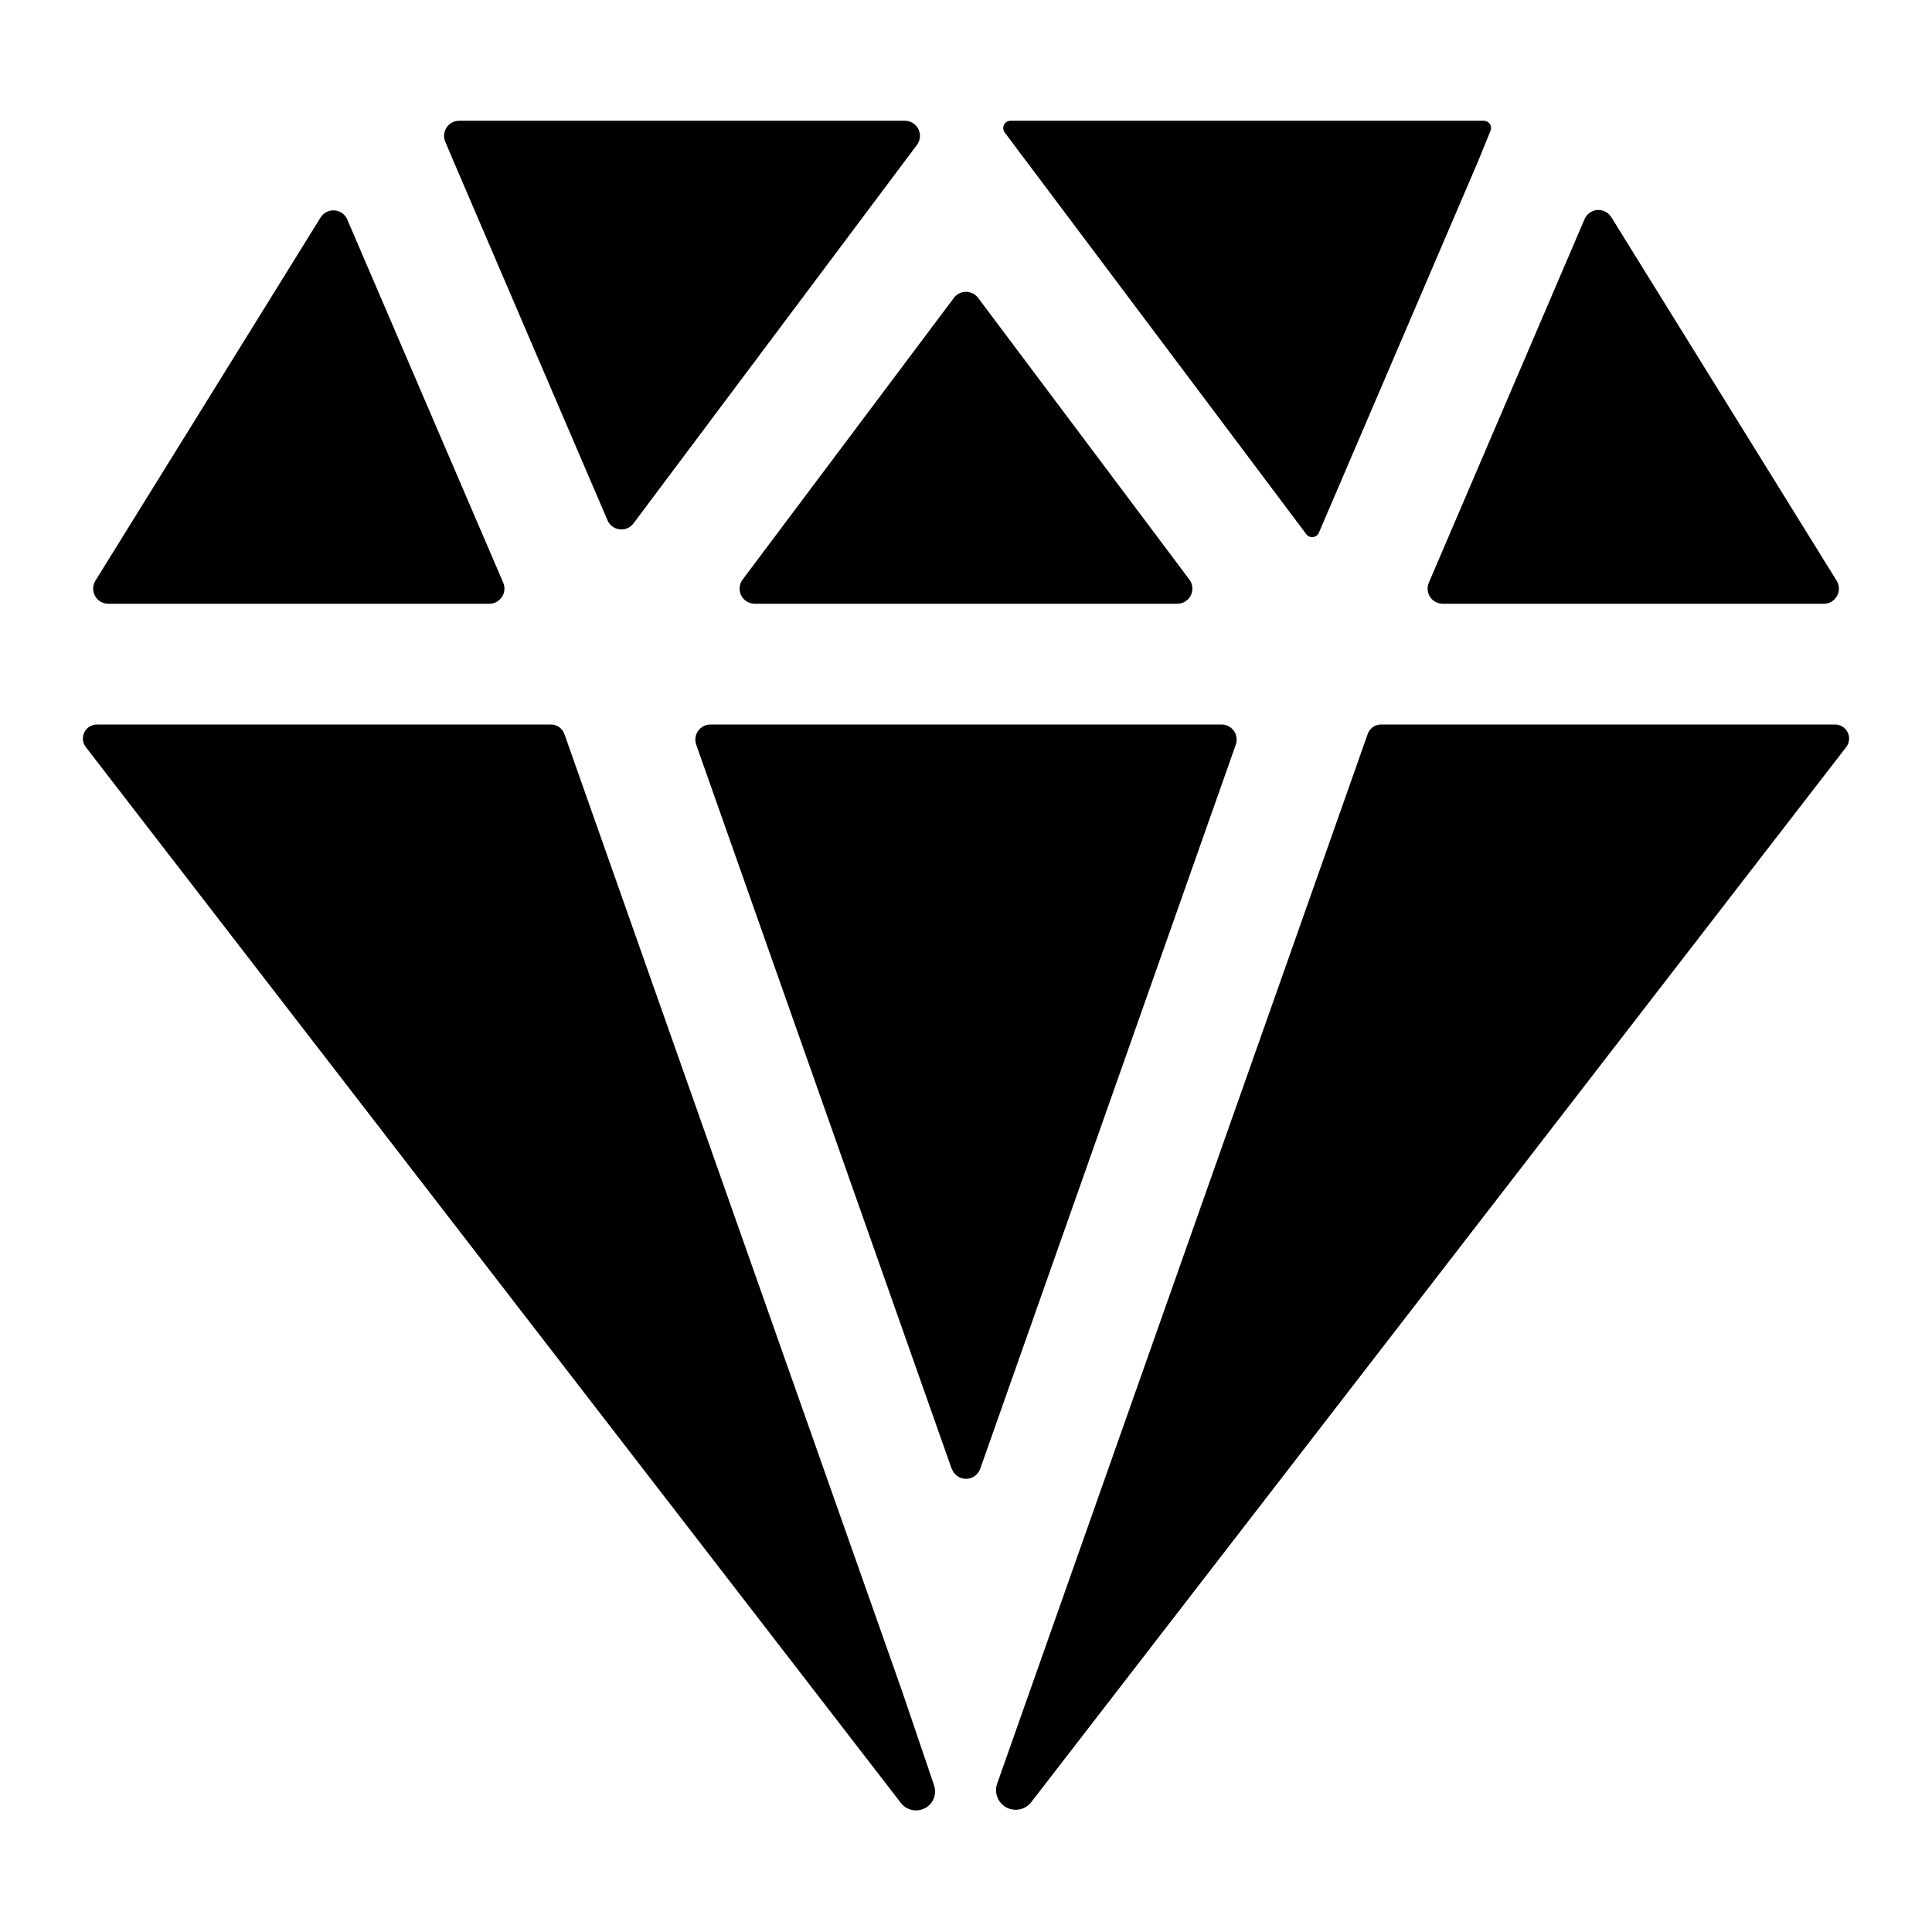
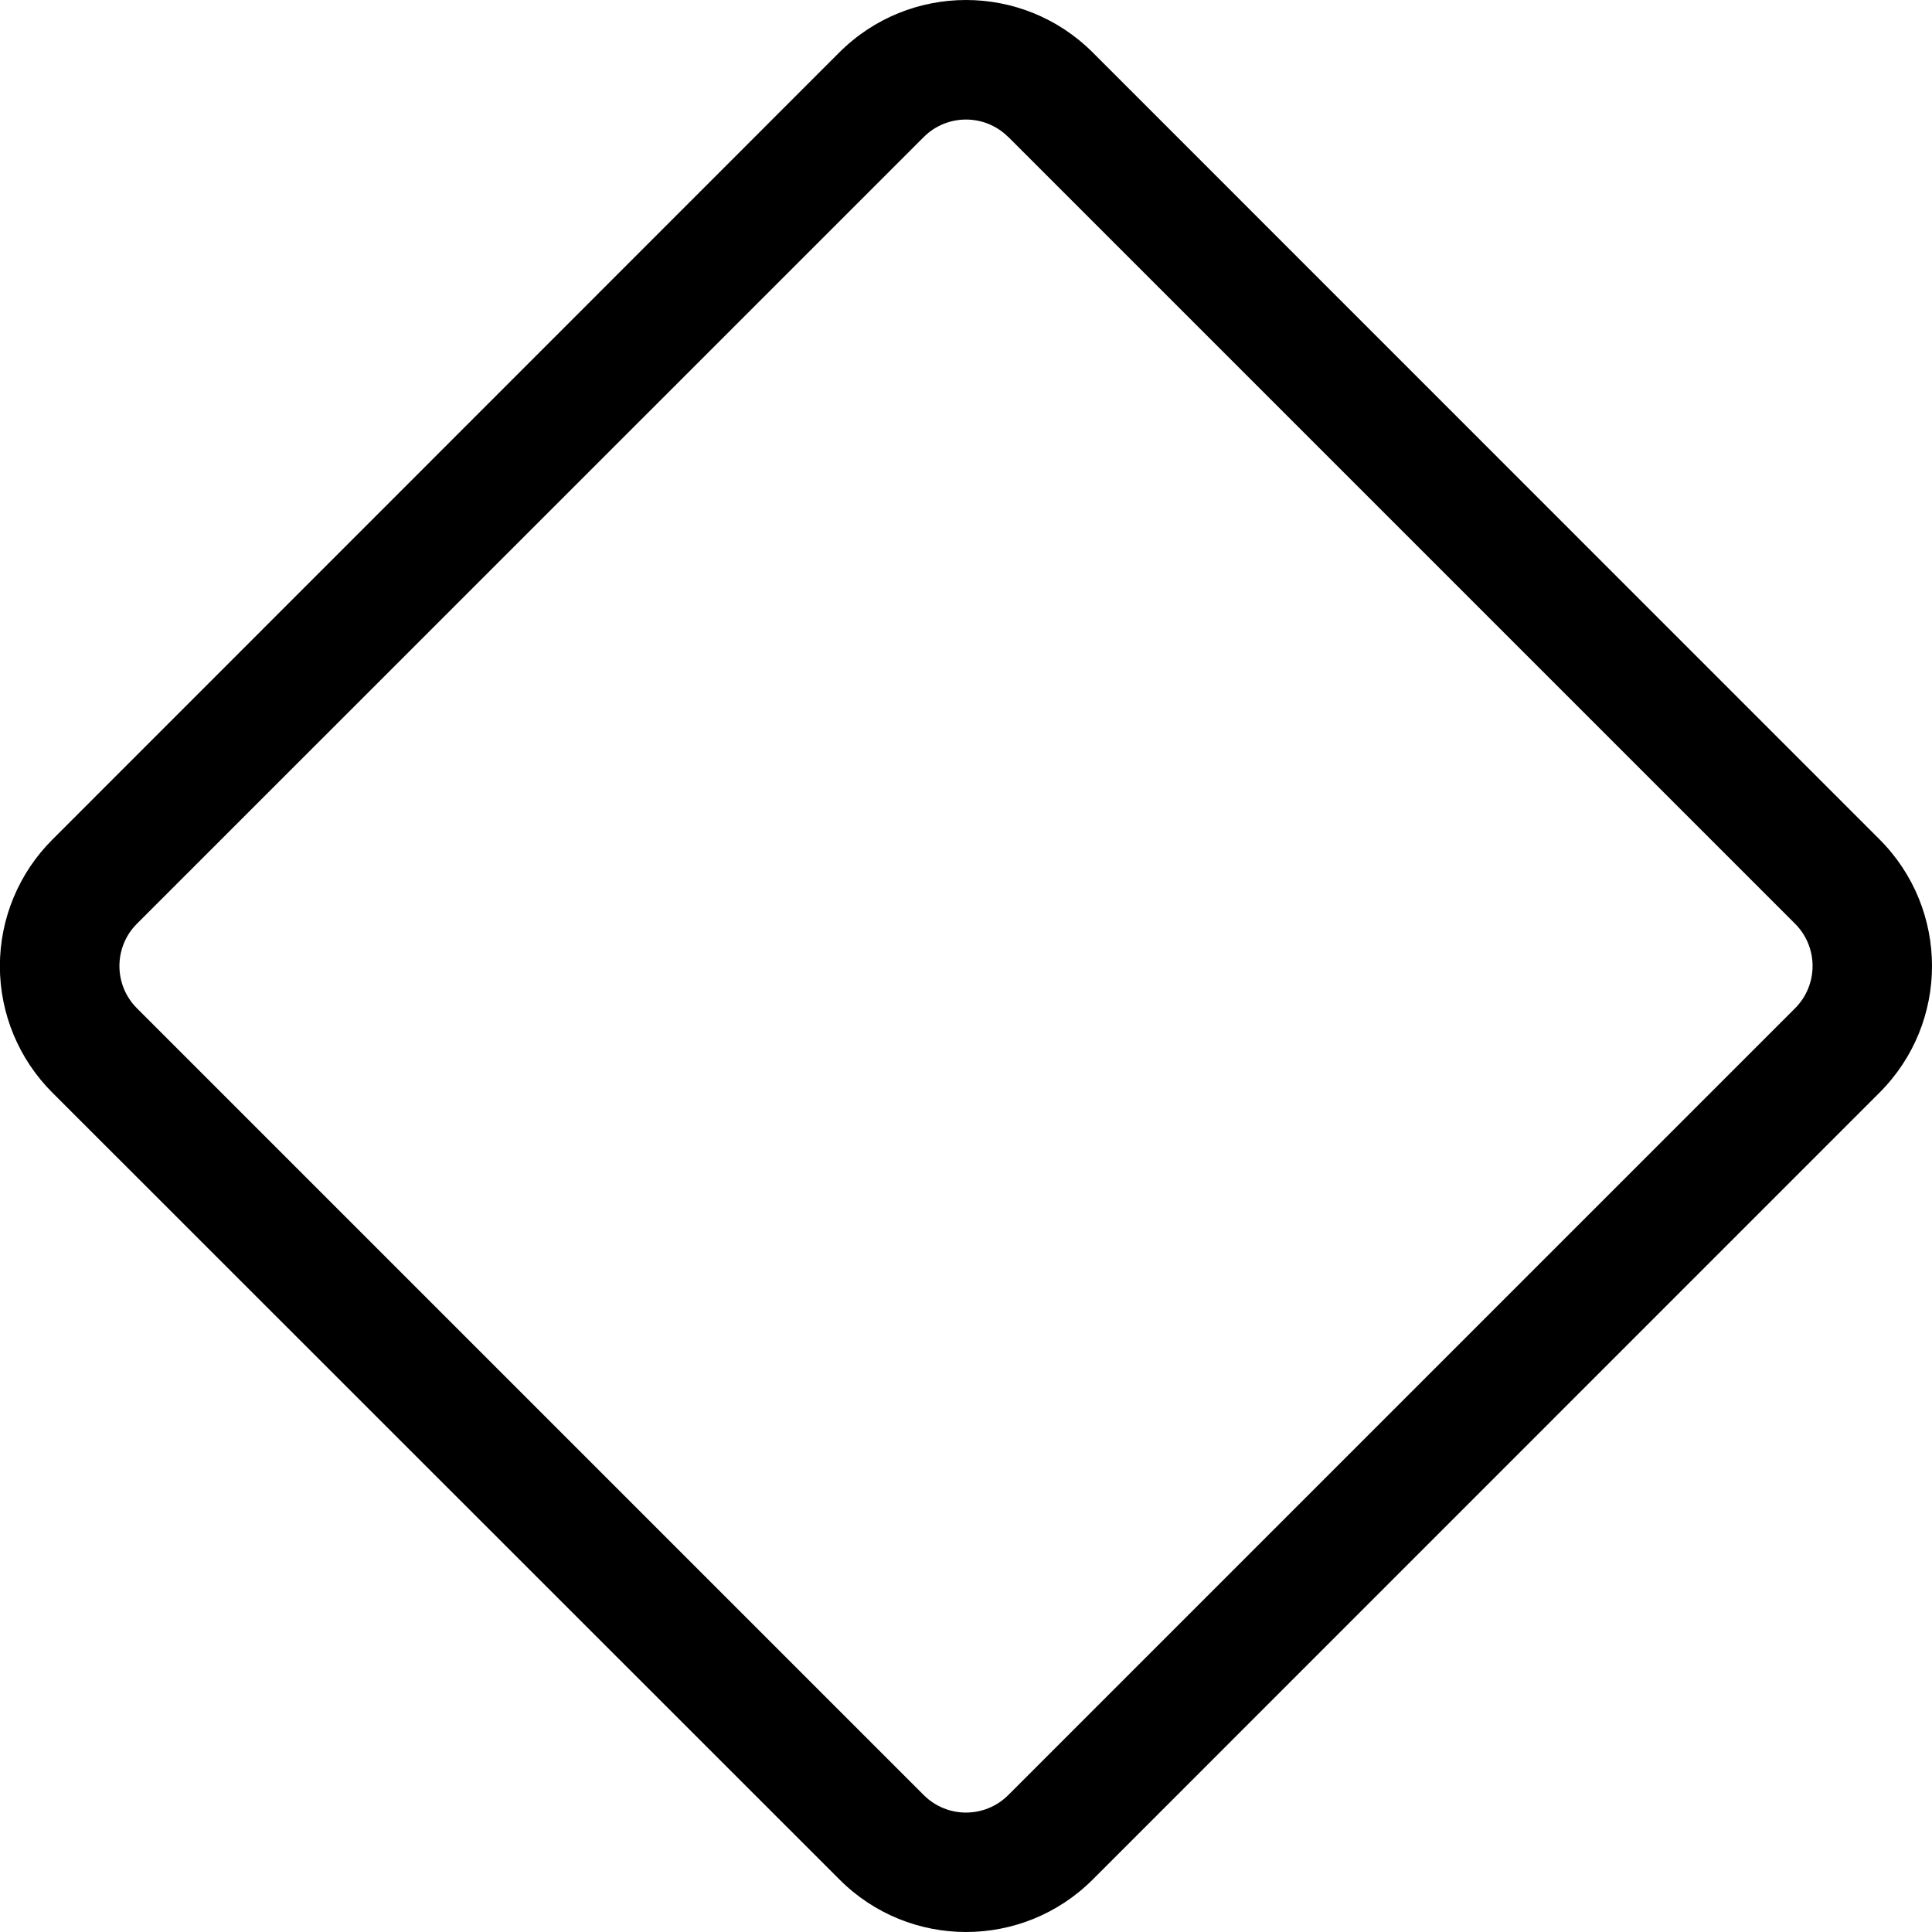
- <svg xmlns="http://www.w3.org/2000/svg" id="icons" viewBox="0 0 512 512">
-   <path d="M121.72,32A4,4,0,0,0,118,37.56l2.3,5.43L161,137.89a4,4,0,0,0,6.88.82L243,38.4a4,4,0,0,0-3.2-6.4Z" />
-   <path d="M419.93,58.06l-41.28,96.37a4,4,0,0,0,3.68,5.57h101a4,4,0,0,0,3.4-6.11L427,57.53A4,4,0,0,0,419.93,58.06Z" />
-   <path d="M85,57.57,25.29,153.89a4,4,0,0,0,3.4,6.11h101a4,4,0,0,0,3.67-5.58L92,58.1A4,4,0,0,0,85,57.57Z" />
-   <path d="M393.27,32H267.82a1.94,1.94,0,0,0-1.56,3.11l79.92,106.46a1.94,1.94,0,0,0,3.34-.4L391.6,43,395,34.66A1.92,1.92,0,0,0,393.3,32Z" />
-   <path d="M239,448,149.57,194.51A3.78,3.78,0,0,0,146,192H25.7a3.72,3.72,0,0,0-2.95,6l216,279.81a5.06,5.06,0,0,0,6.39,1.37h0a5,5,0,0,0,2.39-6.08Z" />
-   <path d="M486.3,192H366a3.75,3.75,0,0,0-3.54,2.51L264.26,472.67a5.21,5.21,0,0,0,2.42,6.31h0a5.22,5.22,0,0,0,6.61-1.39L489.25,198h0A3.72,3.72,0,0,0,486.3,192Z" />
-   <path d="M259.2,78.93l56,74.67A4,4,0,0,1,312,160H200a4,4,0,0,1-3.2-6.4l56-74.67A4,4,0,0,1,259.2,78.93Zm-7,310.31L184.5,197.33a4,4,0,0,1,3.77-5.33H323.73a4,4,0,0,1,3.77,5.33L259.77,389.24A4,4,0,0,1,252.23,389.24Z" />
+ <svg xmlns="http://www.w3.org/2000/svg" width="16" height="16" fill="currentColor" class="bi bi-diamond" viewBox="0 0 16 16">
+   <path d="M6.95.435c.58-.58 1.52-.58 2.1 0l6.515 6.516c.58.58.58 1.519 0 2.098L9.05 15.565c-.58.58-1.519.58-2.098 0L.435 9.05a1.48 1.48 0 0 1 0-2.098zm1.4.7a.495.495 0 0 0-.7 0L1.134 7.65a.495.495 0 0 0 0 .7l6.516 6.516a.495.495 0 0 0 .7 0l6.516-6.516a.495.495 0 0 0 0-.7L8.35 1.134z" />
</svg>
